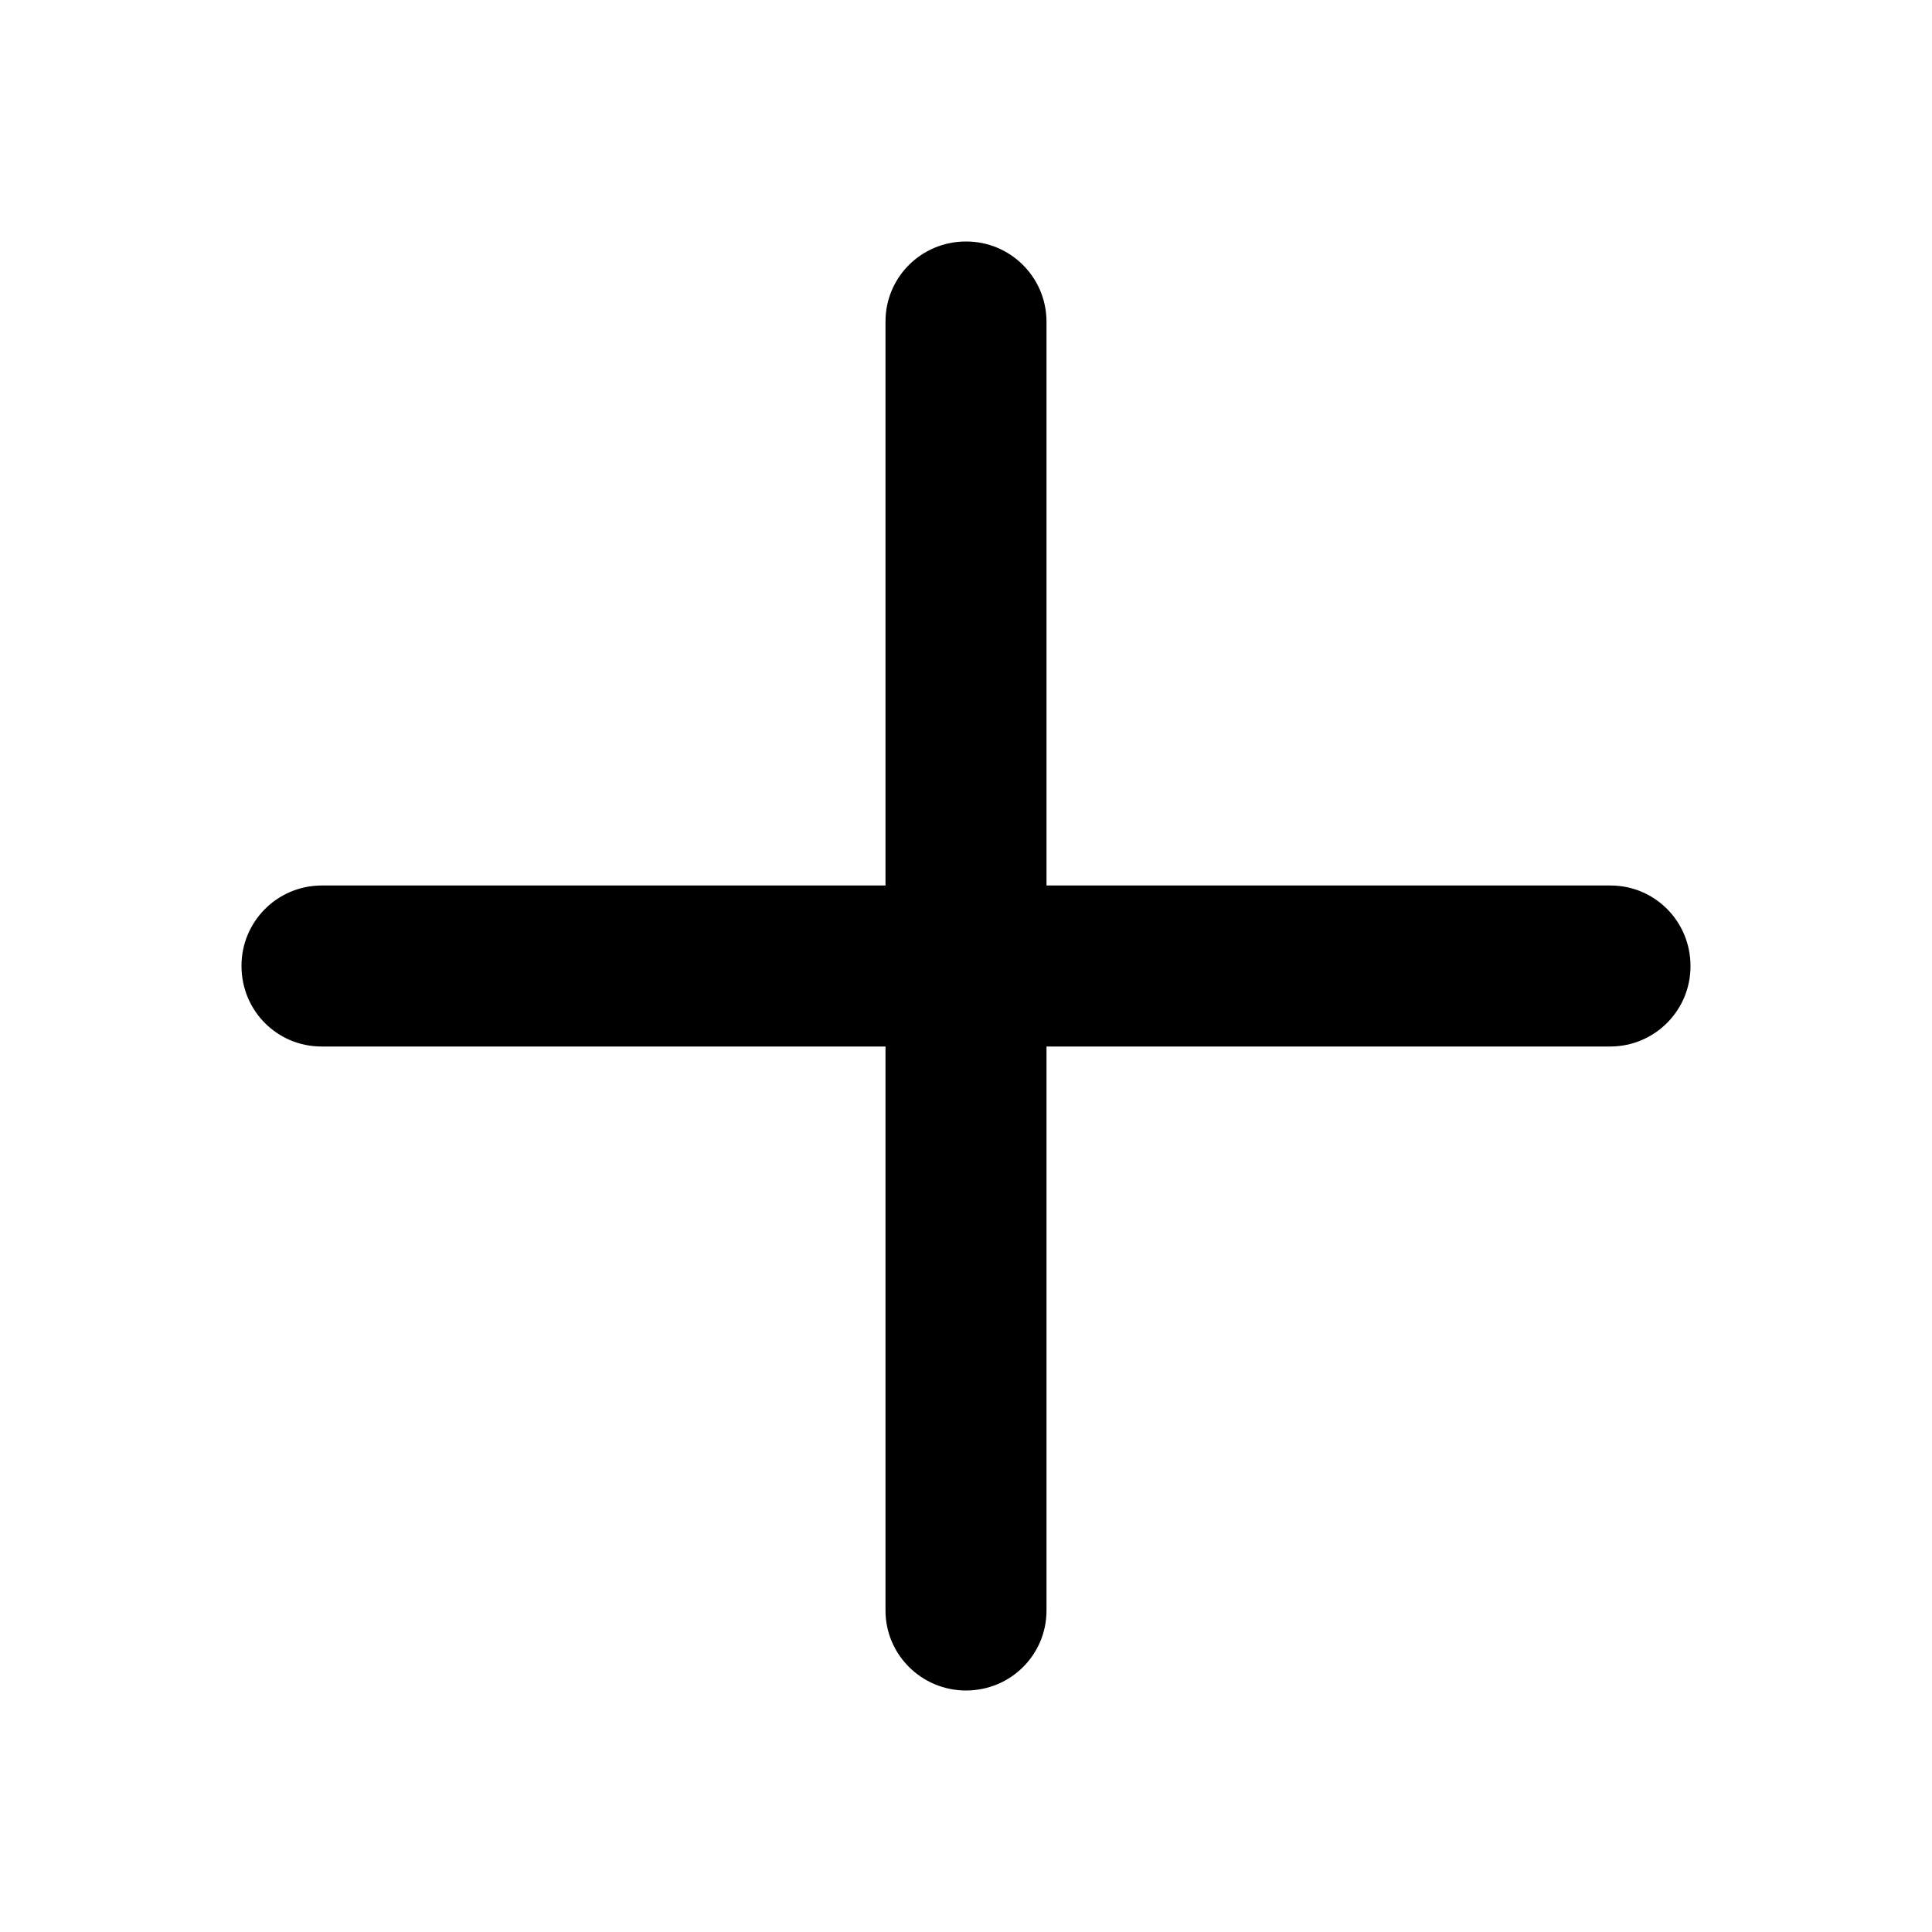
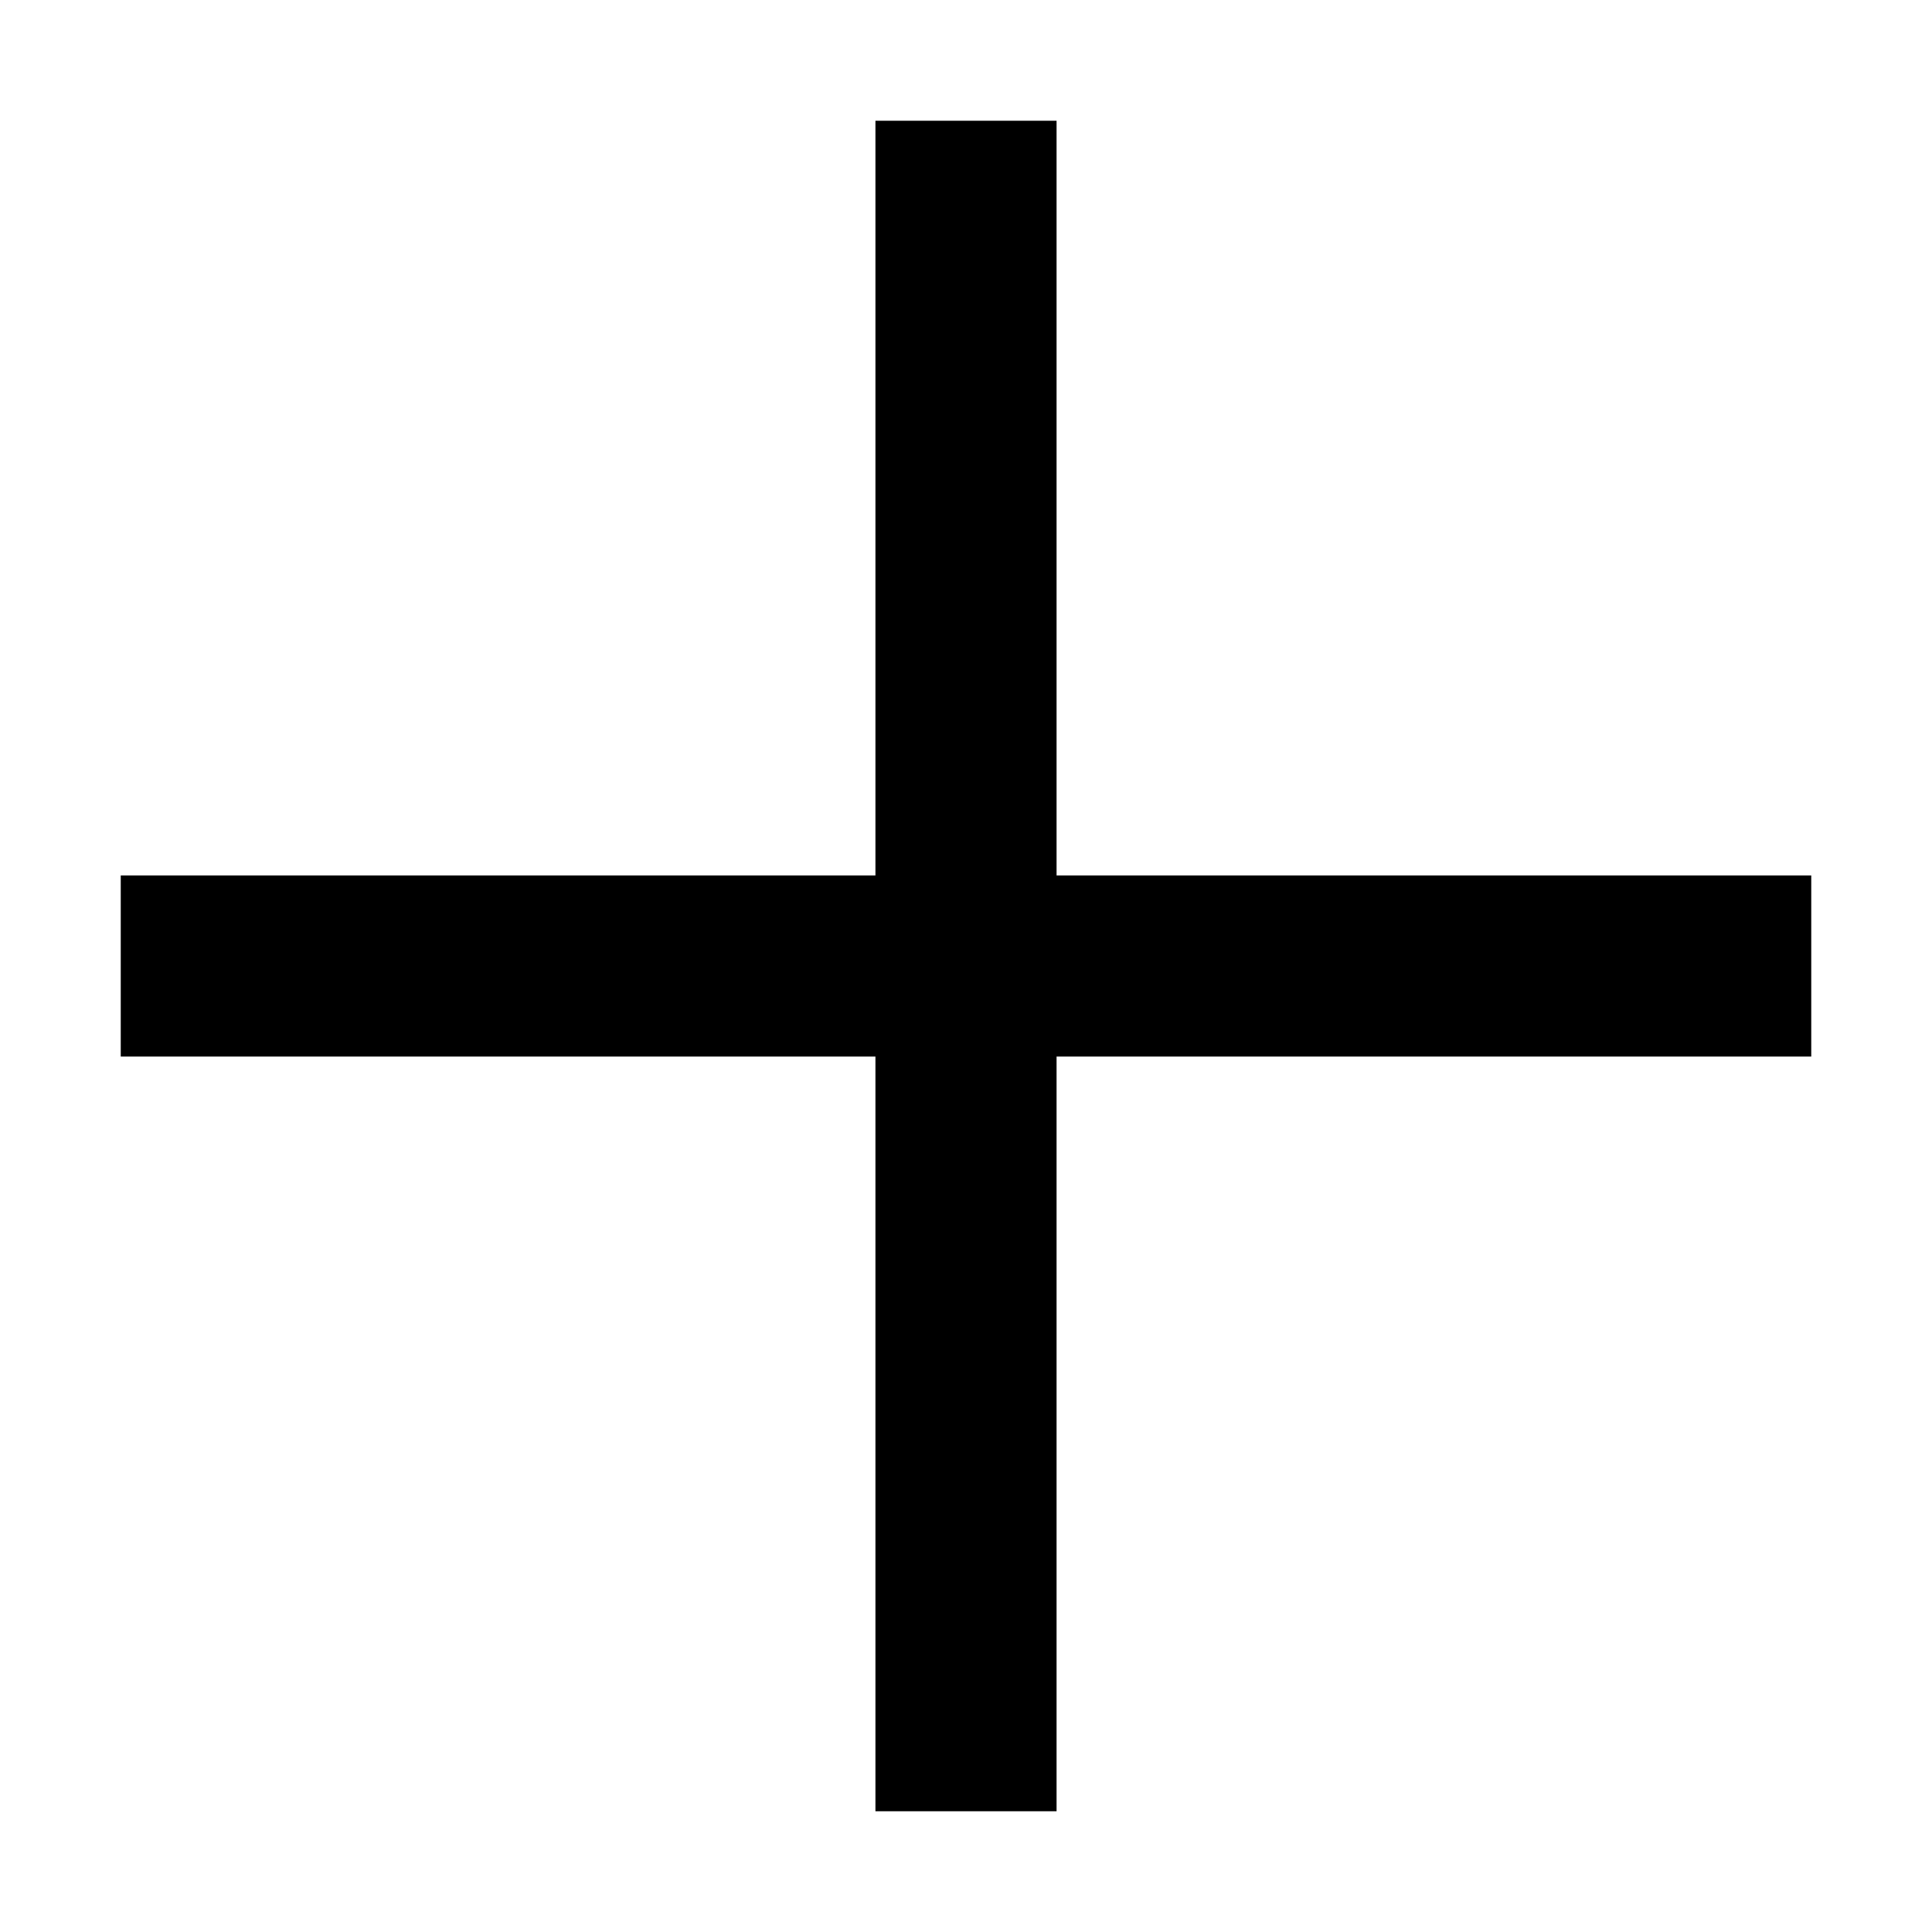
- <svg xmlns="http://www.w3.org/2000/svg" width="16" height="16" viewBox="0 0 24 24" role="presentation">
-   <path fill="currentcolor" fill-rule="evenodd" d="M13 11V3.993A.997.997 0 0 0 12 3c-.556 0-1 .445-1 .993V11H3.993A.997.997 0 0 0 3 12c0 .557.445 1 .993 1H11v7.007c0 .548.448.993 1 .993.556 0 1-.445 1-.993V13h7.007A.997.997 0 0 0 21 12c0-.556-.445-1-.993-1z" />
+ <svg xmlns="http://www.w3.org/2000/svg" width="16" height="16" fill="none" viewBox="0 0 16 16" role="presentation">
+   <path stroke="currentcolor" stroke-width="1.5" d="M8 8h7M8 8H1m7 0V1m0 7v7" />
</svg>
